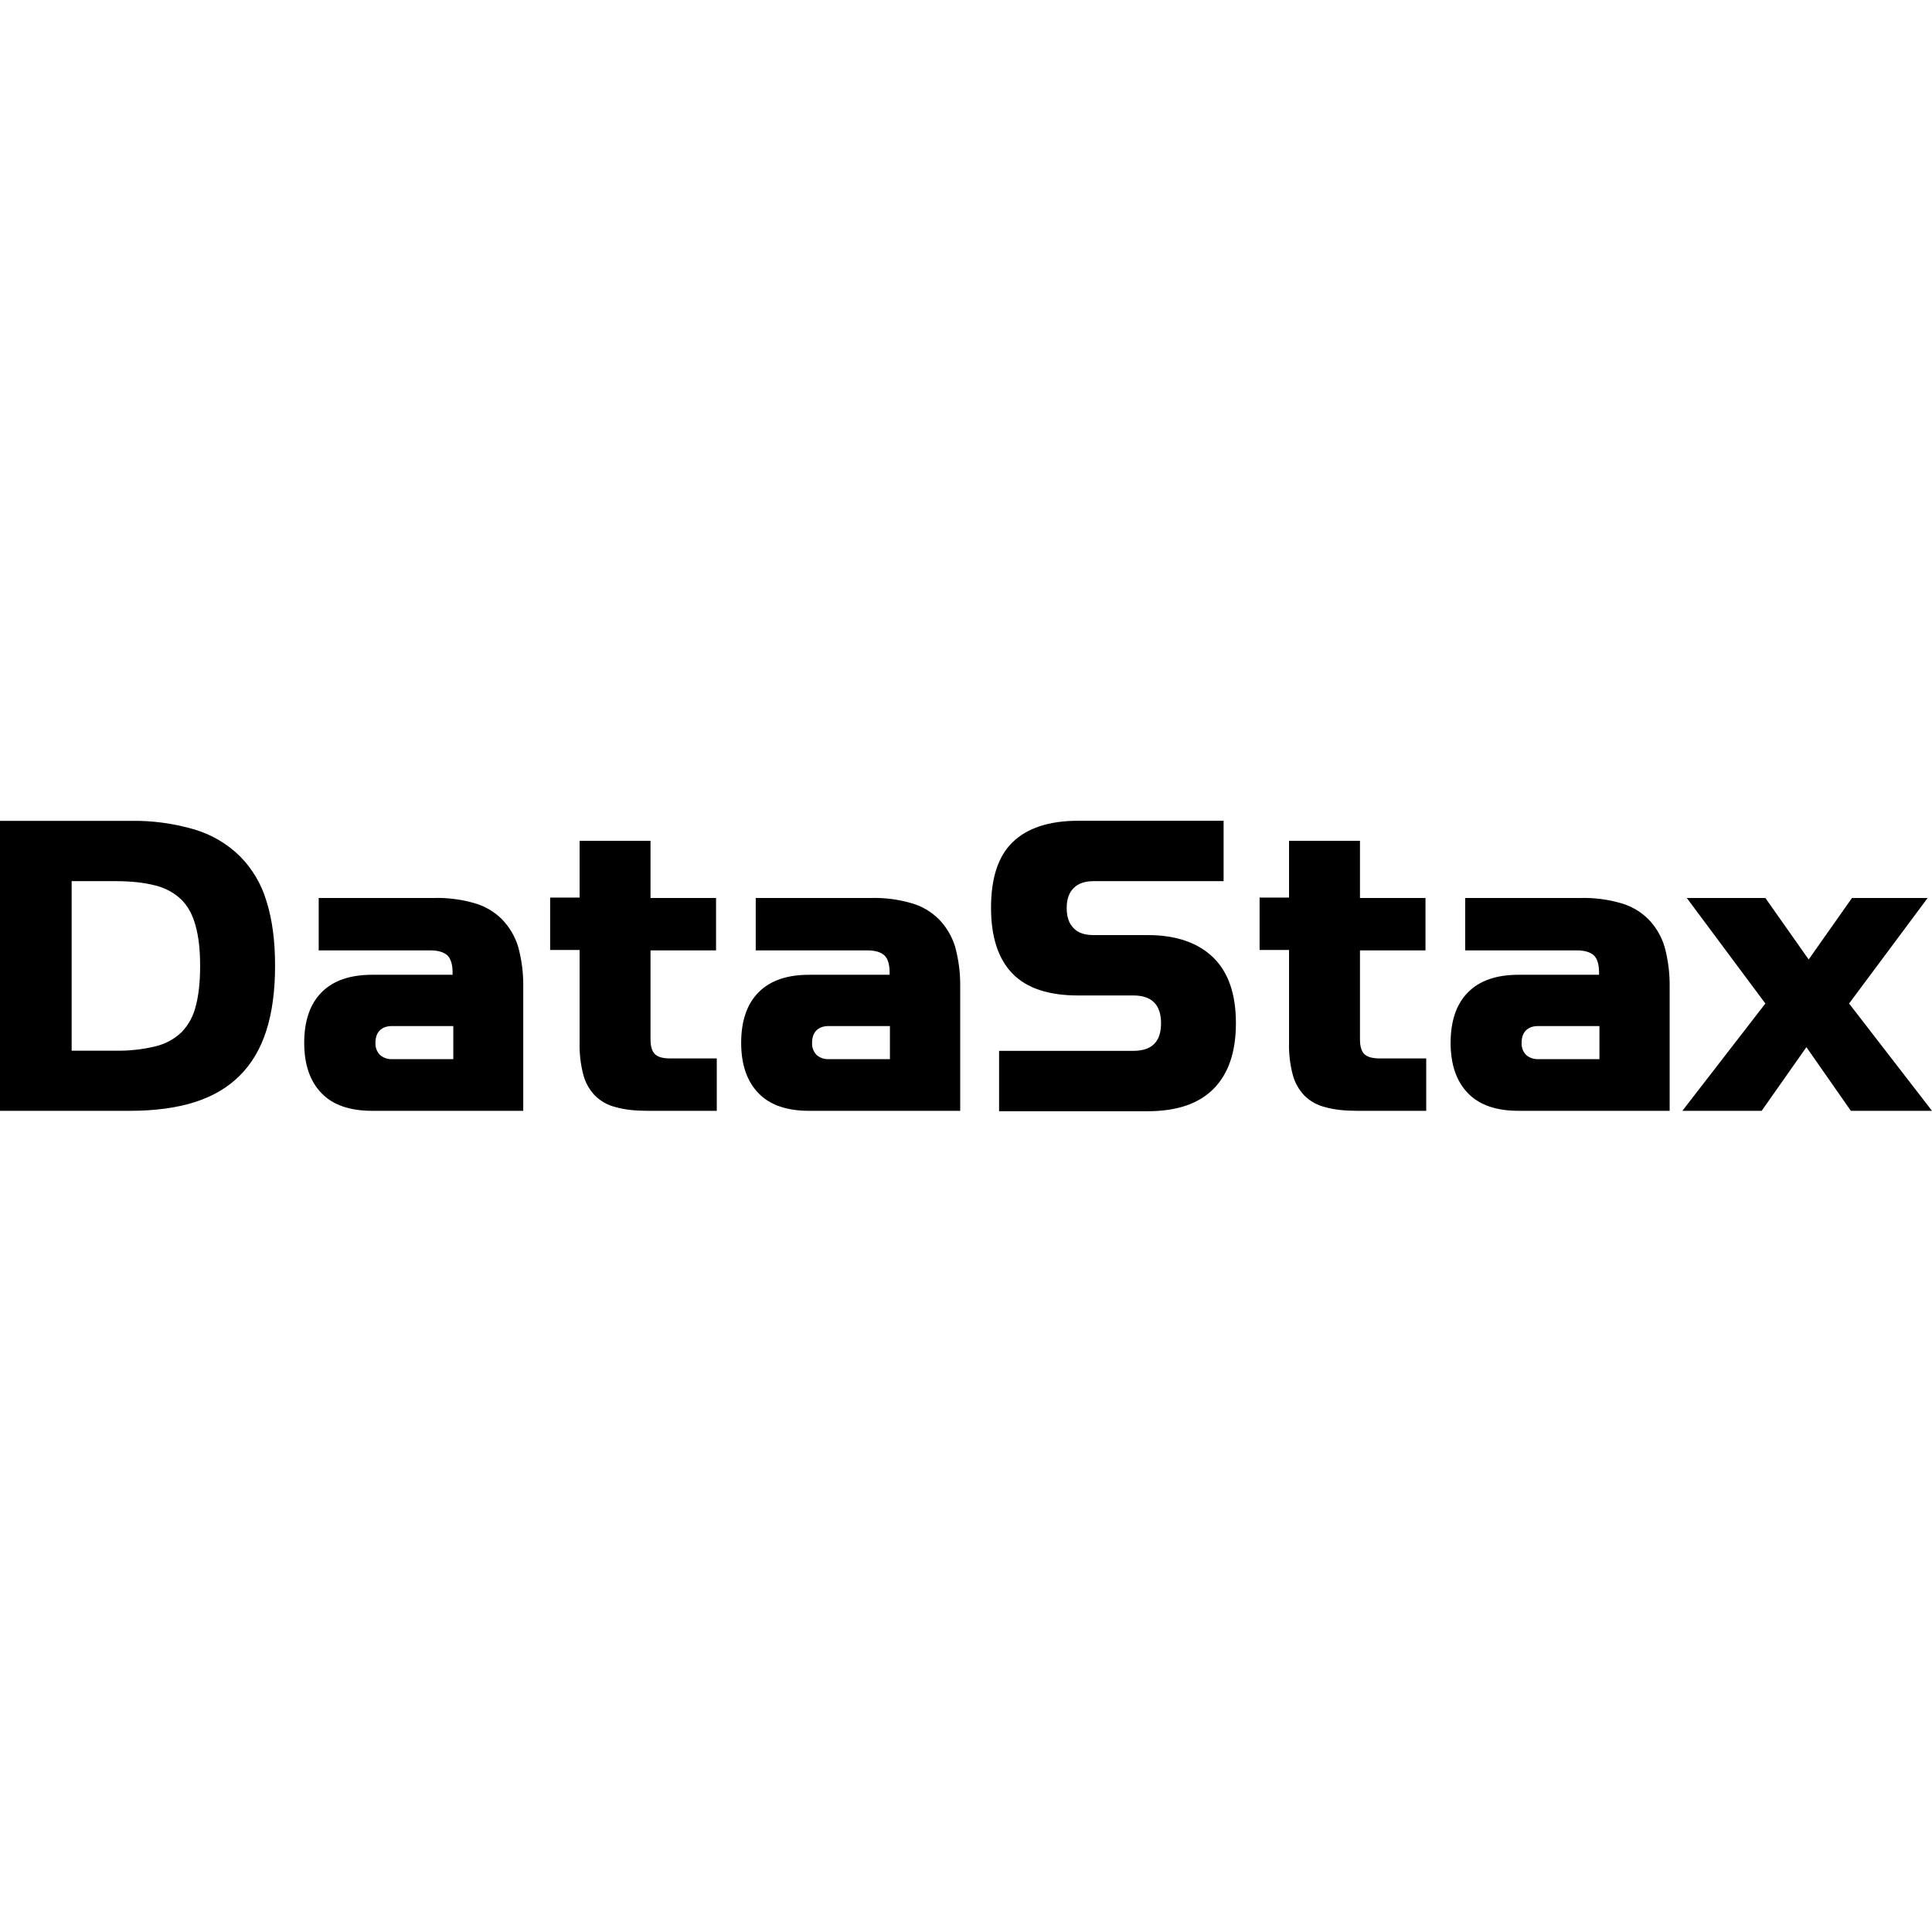
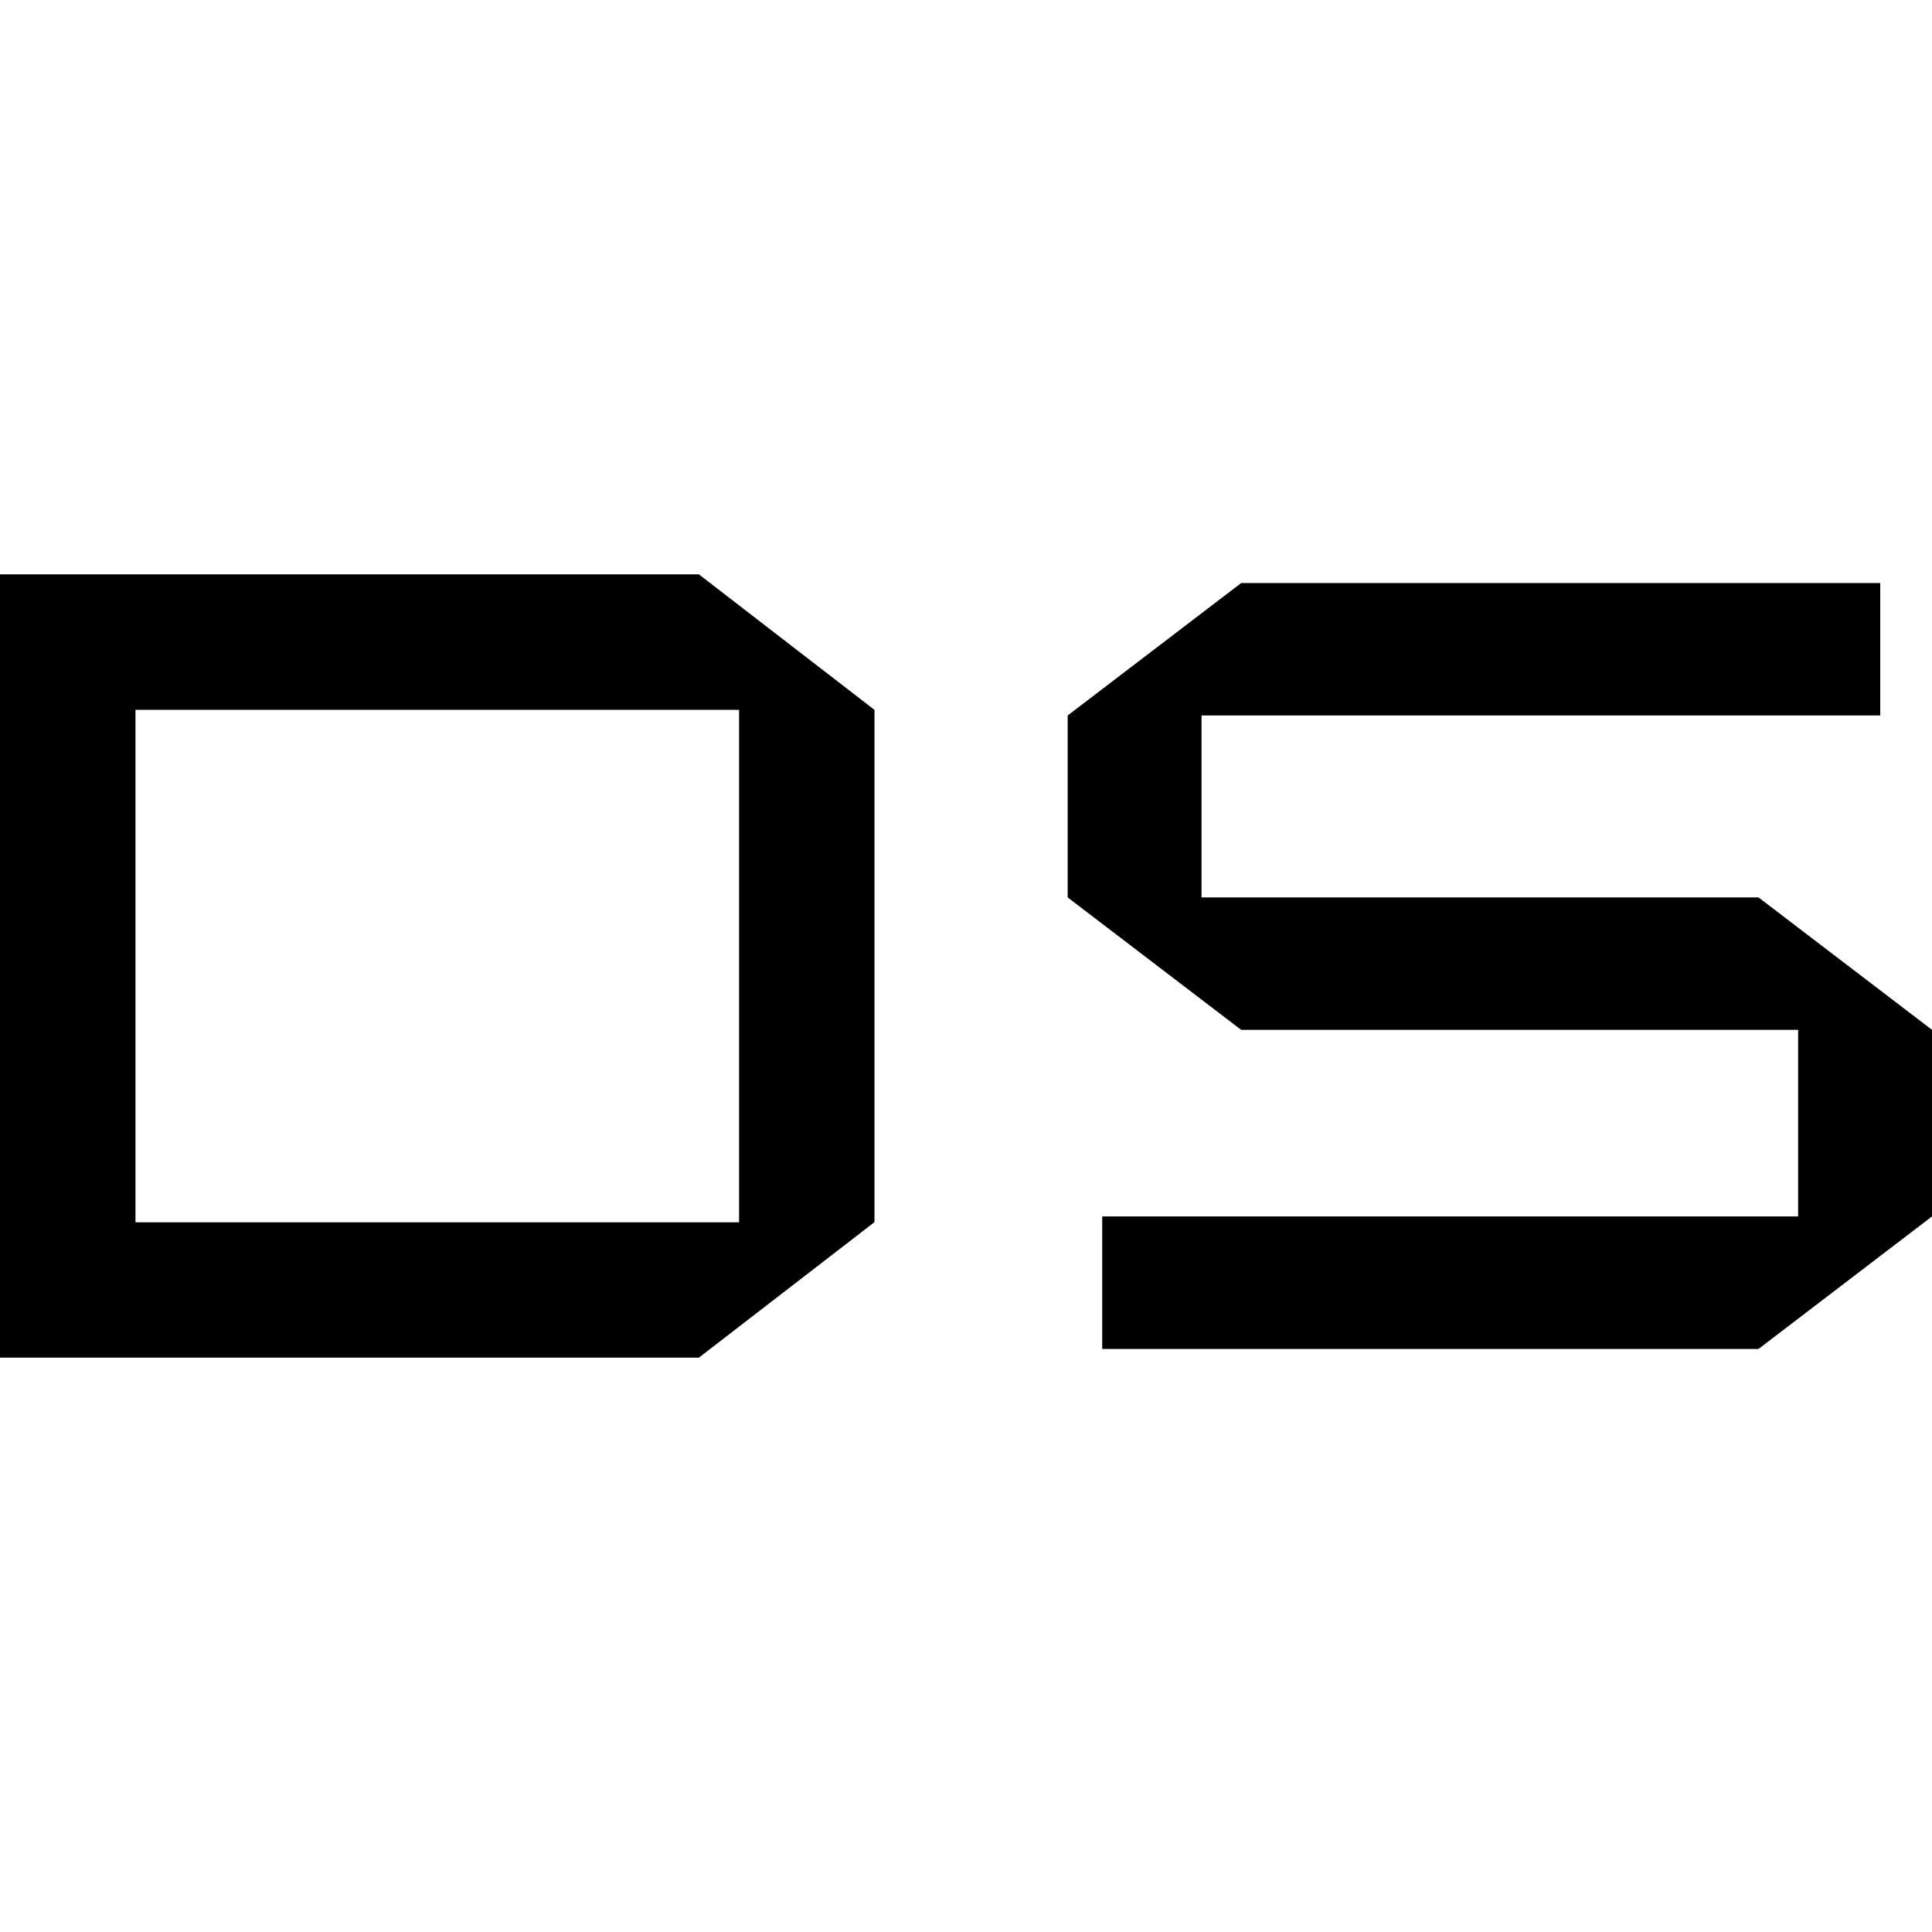
<svg xmlns="http://www.w3.org/2000/svg" viewBox="0 0 24 24">
-   <path d="M2.979 10.635a1.354 1.354 0 0 0-.56-.33 2.659 2.659 0 0 0-.805-.108H0v3.602h1.614c.307 0 .579-.036.805-.108.226-.072.411-.181.56-.33.149-.149.258-.334.33-.56.072-.226.108-.493.108-.805 0-.312-.036-.579-.108-.805a1.324 1.324 0 0 0-.33-.556zm-.547 1.862a.703.703 0 0 1-.176.325.708.708 0 0 1-.325.176 1.949 1.949 0 0 1-.497.054H.89v-2.106h.542c.199 0 .362.018.497.054a.703.703 0 0 1 .325.176c.081.081.14.19.176.325.038.137.056.3.056.499s-.018.362-.054.497zm3.801-1.08a.786.786 0 0 0-.344-.199 1.645 1.645 0 0 0-.497-.063H3.959v.651h1.388c.099 0 .167.023.212.063.041.041.063.113.063.208v.032h-.998c-.276 0-.484.072-.628.217-.145.145-.217.357-.217.628s.072.479.217.628c.145.149.357.217.628.217H6.5v-1.541a1.8 1.8 0 0 0-.063-.497.846.846 0 0 0-.204-.344zm-.601 1.74h-.76a.214.214 0 0 1-.154-.054.202.202 0 0 1-.054-.149c0-.068.018-.118.054-.154.036-.036.086-.054.154-.054h.759v.411zm2.689-.009h.583v.651h-.859c-.154 0-.285-.014-.393-.045a.55.55 0 0 1-.262-.145.596.596 0 0 1-.145-.262 1.455 1.455 0 0 1-.045-.393v-1.153h-.366v-.651H7.2v-.705h.881v.71h.814v.651h-.814v1.103c0 .09.018.149.054.185.037.036.096.054.186.054zm3.34-1.731a.786.786 0 0 0-.344-.199 1.645 1.645 0 0 0-.497-.063H9.388v.651h1.388c.099 0 .167.023.212.063.041.041.063.113.063.208v.032h-.999c-.276 0-.484.072-.628.217-.145.145-.217.357-.217.628s.072.479.217.628c.145.149.357.217.628.217h1.876v-1.541a1.8 1.8 0 0 0-.063-.497.846.846 0 0 0-.204-.344zm-.606 1.74h-.759a.214.214 0 0 1-.154-.054.202.202 0 0 1-.054-.149c0-.068.018-.118.054-.154.036-.036.086-.054.154-.054h.759v.411zm4.018-1.261c.185.181.28.452.28.814 0 .362-.095.633-.28.818-.185.185-.456.276-.818.276h-1.844v-.75h1.668c.23 0 .344-.113.344-.344 0-.231-.118-.344-.344-.344h-.687c-.366 0-.637-.09-.814-.271-.176-.181-.267-.452-.267-.818 0-.366.086-.637.267-.814.181-.176.452-.267.814-.267H15.2v.75h-1.614c-.108 0-.19.027-.249.086s-.086.14-.086.249.027.19.086.249c.054.059.14.086.249.086h.673c.358 0 .629.099.814.28zm2.061 1.252h.583v.651h-.859c-.154 0-.285-.014-.393-.045a.55.55 0 0 1-.262-.145.596.596 0 0 1-.145-.262 1.411 1.411 0 0 1-.045-.393v-1.153h-.366v-.651h.366v-.705h.881v.71h.814v.651h-.814v1.103c0 .09.018.149.054.185.037.036.101.054.186.054zm3.341-1.731a.786.786 0 0 0-.344-.199 1.645 1.645 0 0 0-.497-.063h-1.433v.651h1.388c.099 0 .167.023.212.063.041.041.063.113.063.208v.032h-.999c-.276 0-.484.072-.628.217-.145.145-.217.357-.217.628s.072.479.217.628c.145.149.357.217.628.217h1.876v-1.541a1.8 1.8 0 0 0-.063-.497.833.833 0 0 0-.203-.344zm-.606 1.74h-.759a.216.216 0 0 1-.154-.054.202.202 0 0 1-.054-.149c0-.068.018-.118.054-.154.036-.036.086-.054.154-.054h.759v.411zm4.131.642h-1.008l-.552-.791-.556.791h-.985l1.031-1.333-.976-1.311h.976l.538.764.538-.764h.94l-.976 1.311L24 13.799z" />
+   <path d="M10.863 8.818v6.364l-2.181 1.683H0v-9.73h8.682l2.181 1.683Zm-9.18 6.366h7.498V8.818H1.683v6.366Zm13.243-6.296v2.26h6.919L24 12.793v2.318l-2.155 1.646h-8.153v-1.646h8.645v-2.318h-6.919l-2.155-1.645v-2.26l2.155-1.645h7.939v1.645h-8.431Z" />
</svg>
